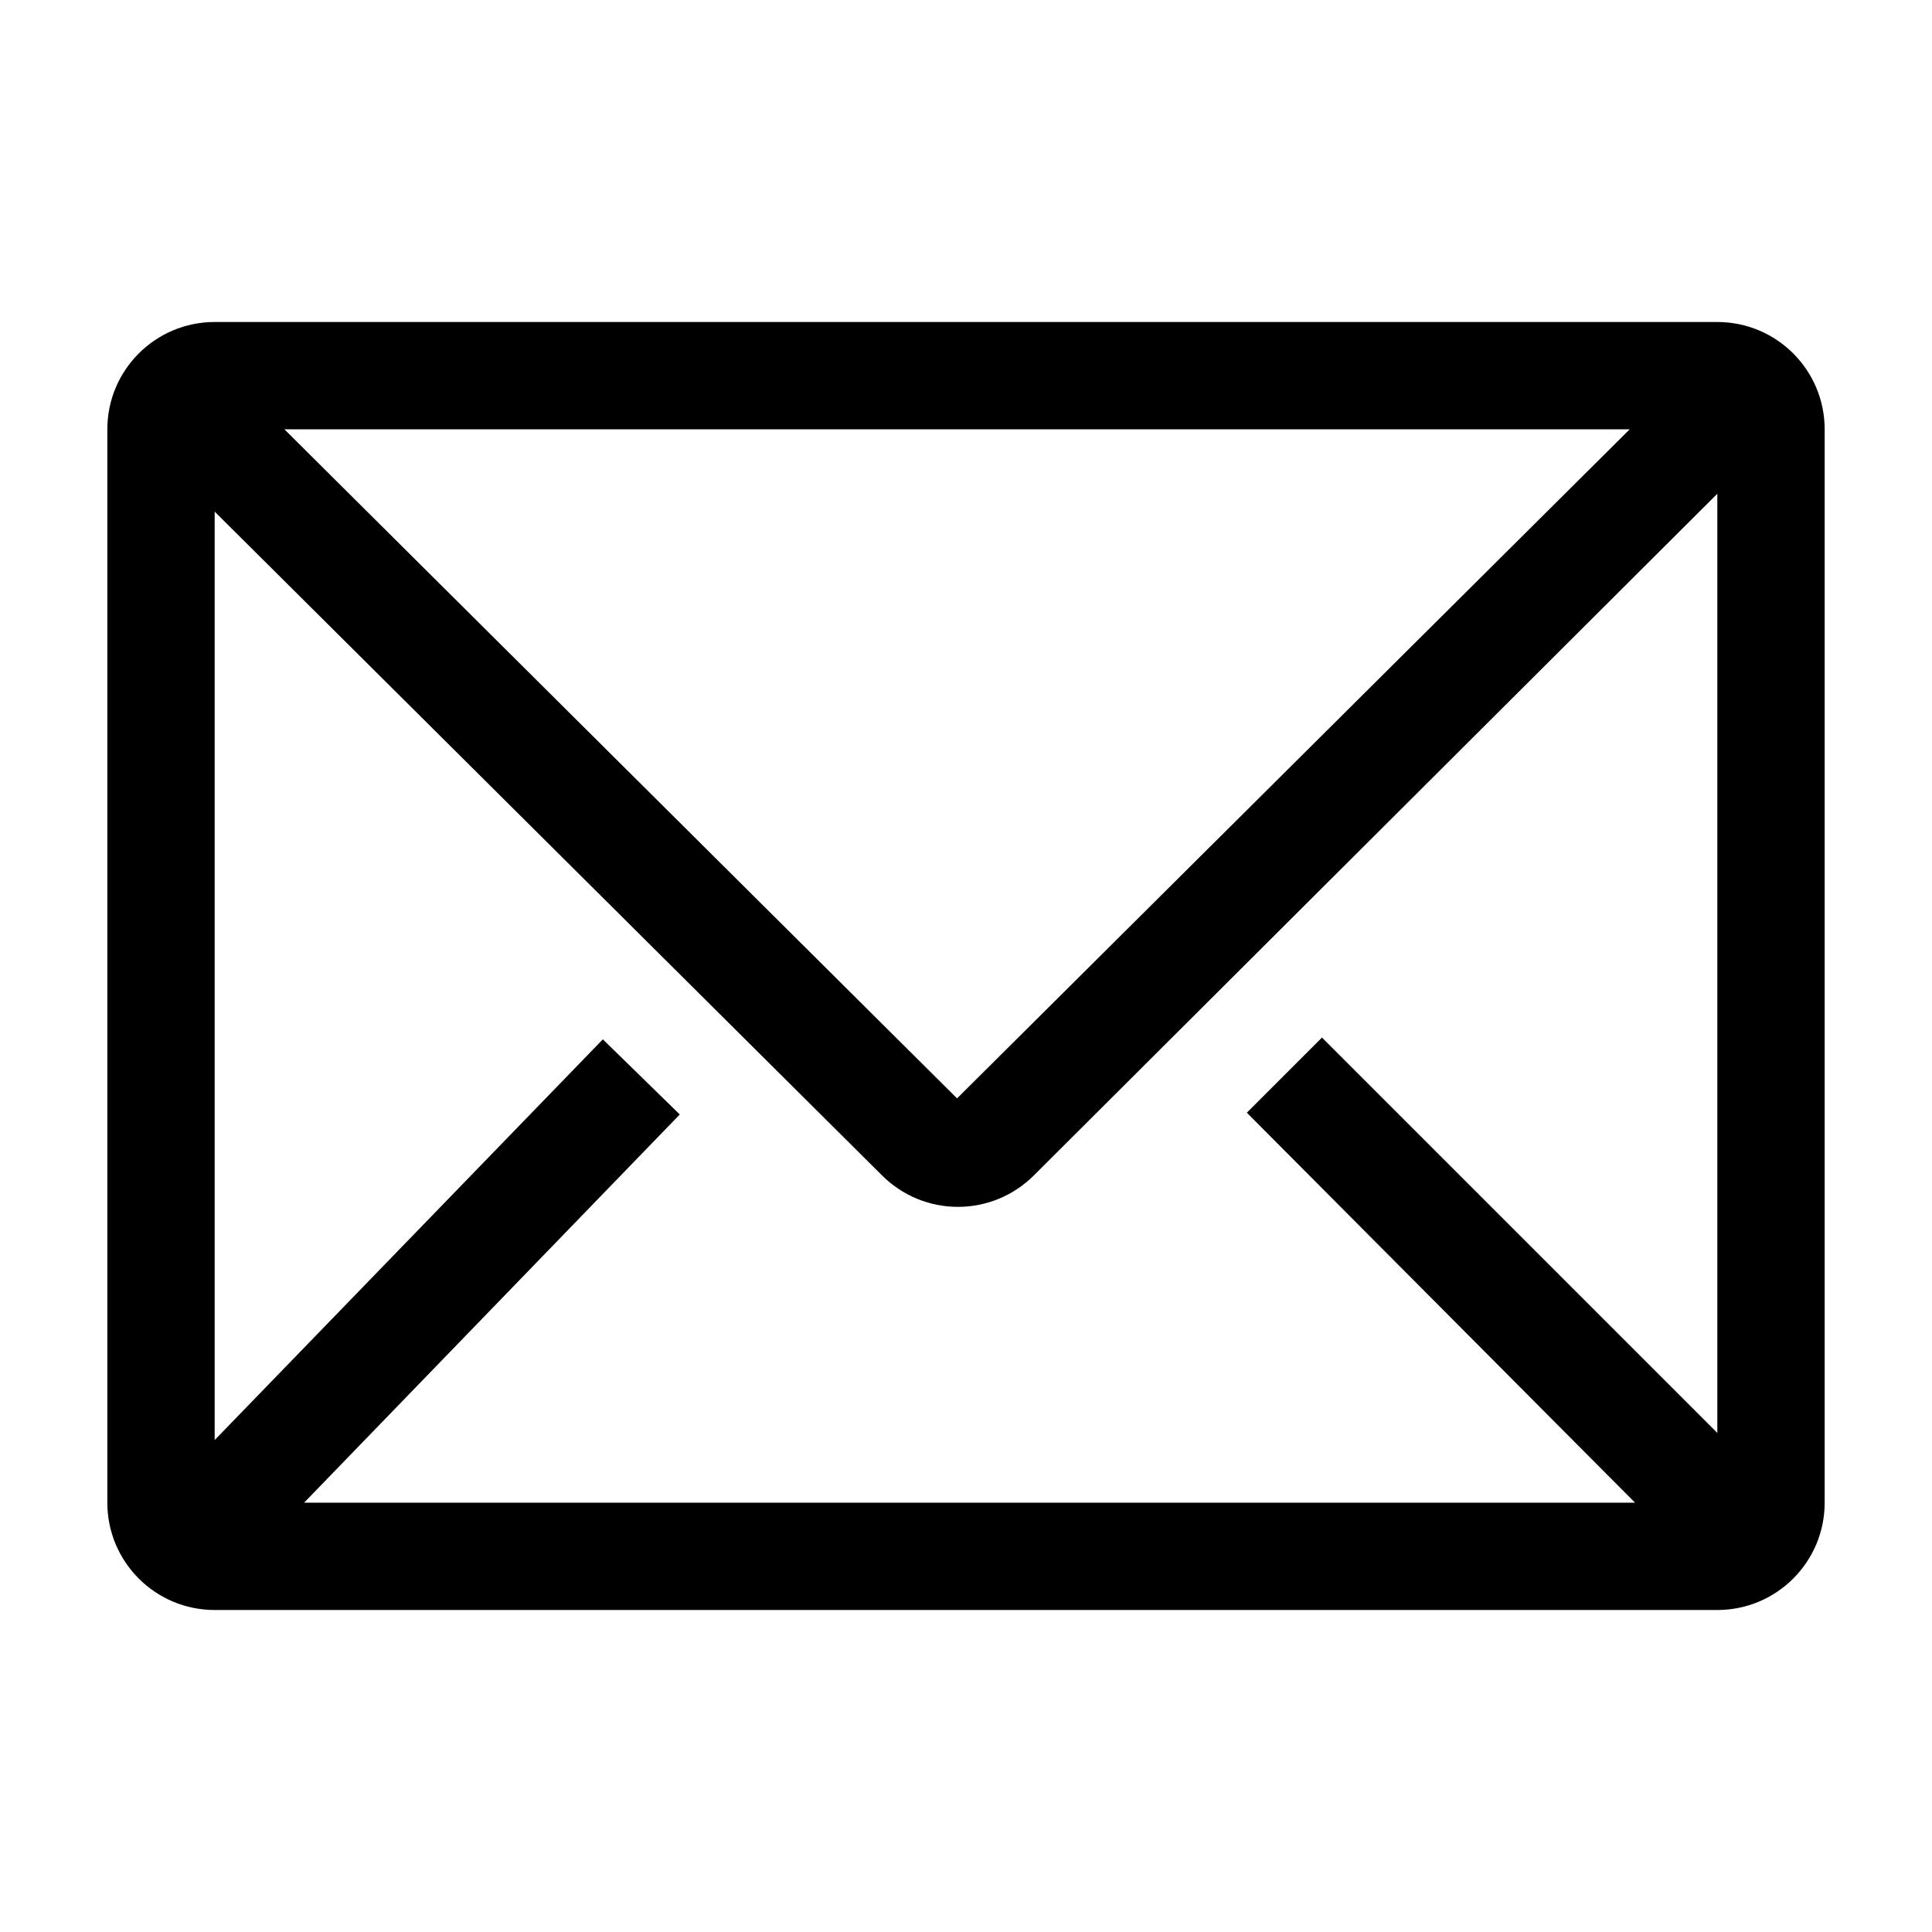
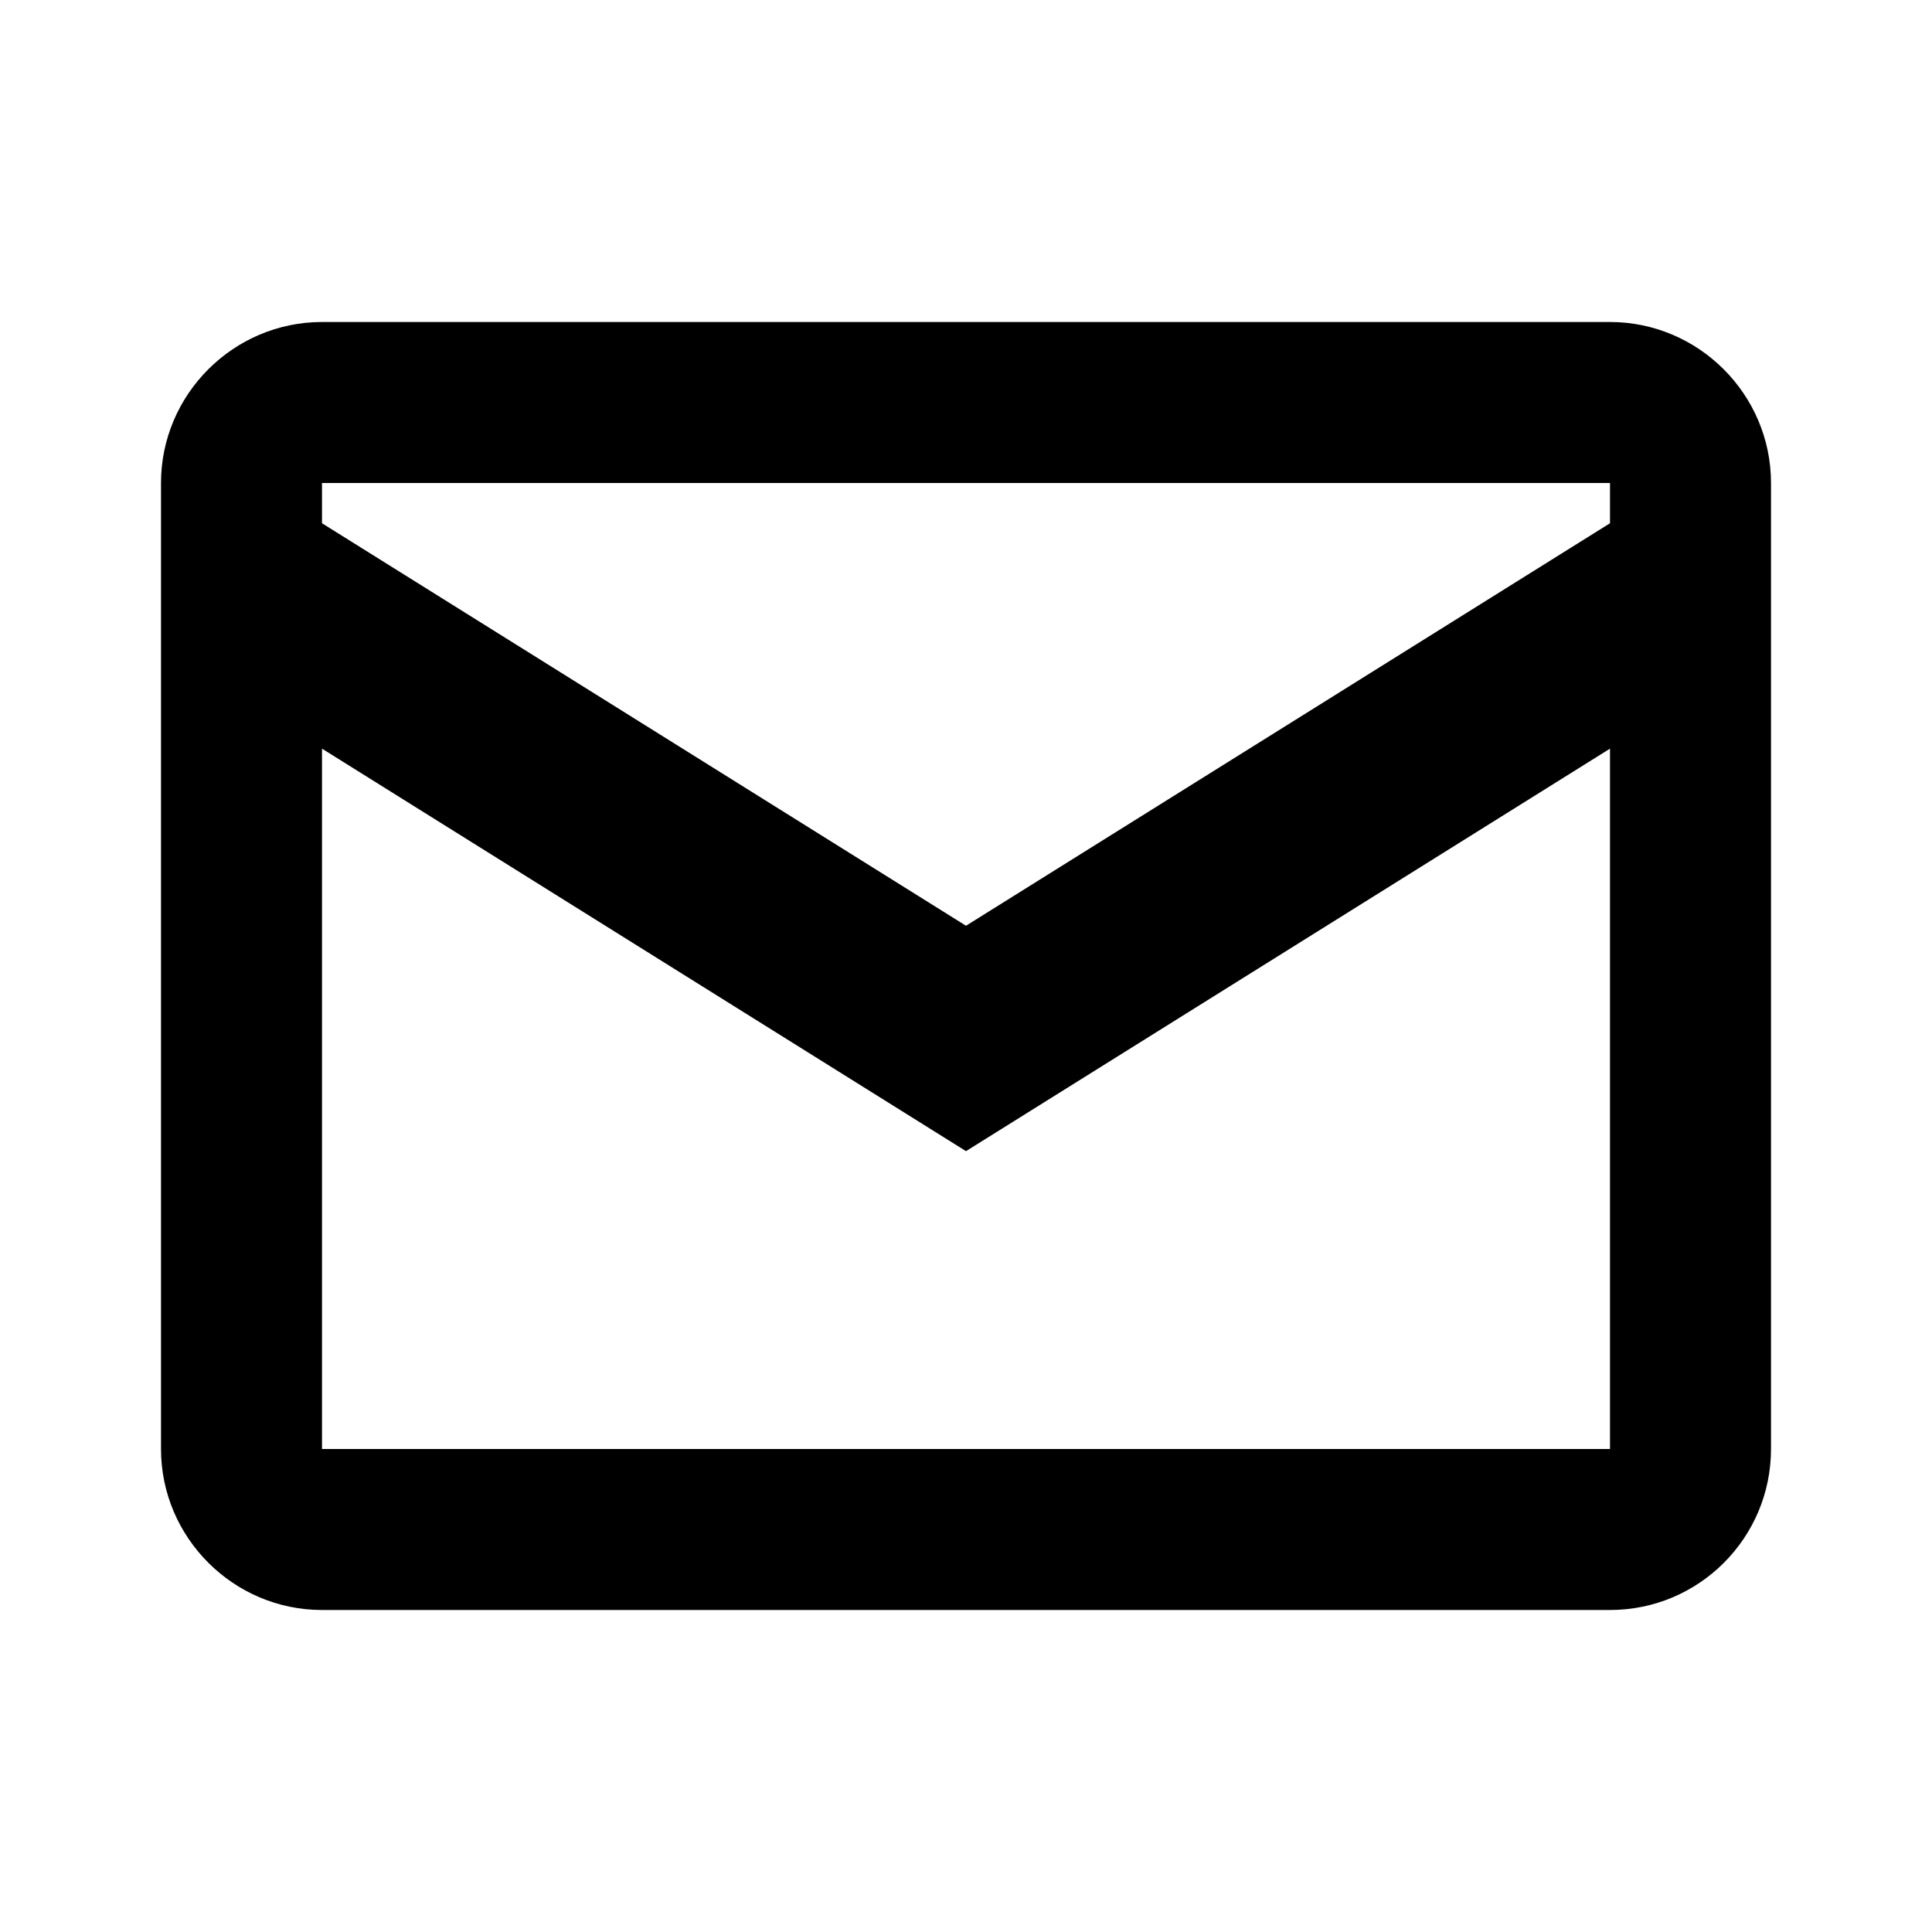
- <svg xmlns="http://www.w3.org/2000/svg" fill="currentColor" viewBox="0 0 1.08 1.08" version="1.1" preserveAspectRatio="xMidYMid meet">
-   <path class="clr-i-outline clr-i-outline-path-1" d="M0.96 0.18H0.12a0.06 0.06 0 0 0 -0.06 0.06v0.6a0.06 0.06 0 0 0 0.06 0.06h0.84a0.06 0.06 0 0 0 0.06 -0.06V0.24a0.06 0.06 0 0 0 -0.06 -0.06m-0.046 0.66H0.17l0.21 -0.217 -0.043 -0.042L0.12 0.805V0.286l0.373 0.371a0.06 0.06 0 0 0 0.085 0L0.96 0.276v0.525l-0.221 -0.221 -0.042 0.042ZM0.159 0.24h0.752L0.535 0.614Z" />
-   <path x="0" y="0" width="36" height="36" fill-opacity="0" d="M0 0H1.08V1.08H0V0z" />
+ <svg xmlns="http://www.w3.org/2000/svg" fill="currentColor" viewBox="0 0 24 24">
+   <path d="M4 4h16c1.1 0 2 .9 2 2v12a2 2 0 0 1-2 2H4c-1.1 0-2-.9-2-2V6c0-1.1.9-2 2-2zm0 2v.5l8 5 8-5V6H4zm16 12V9.3l-8 5-8-5V18h16z" />
</svg>
